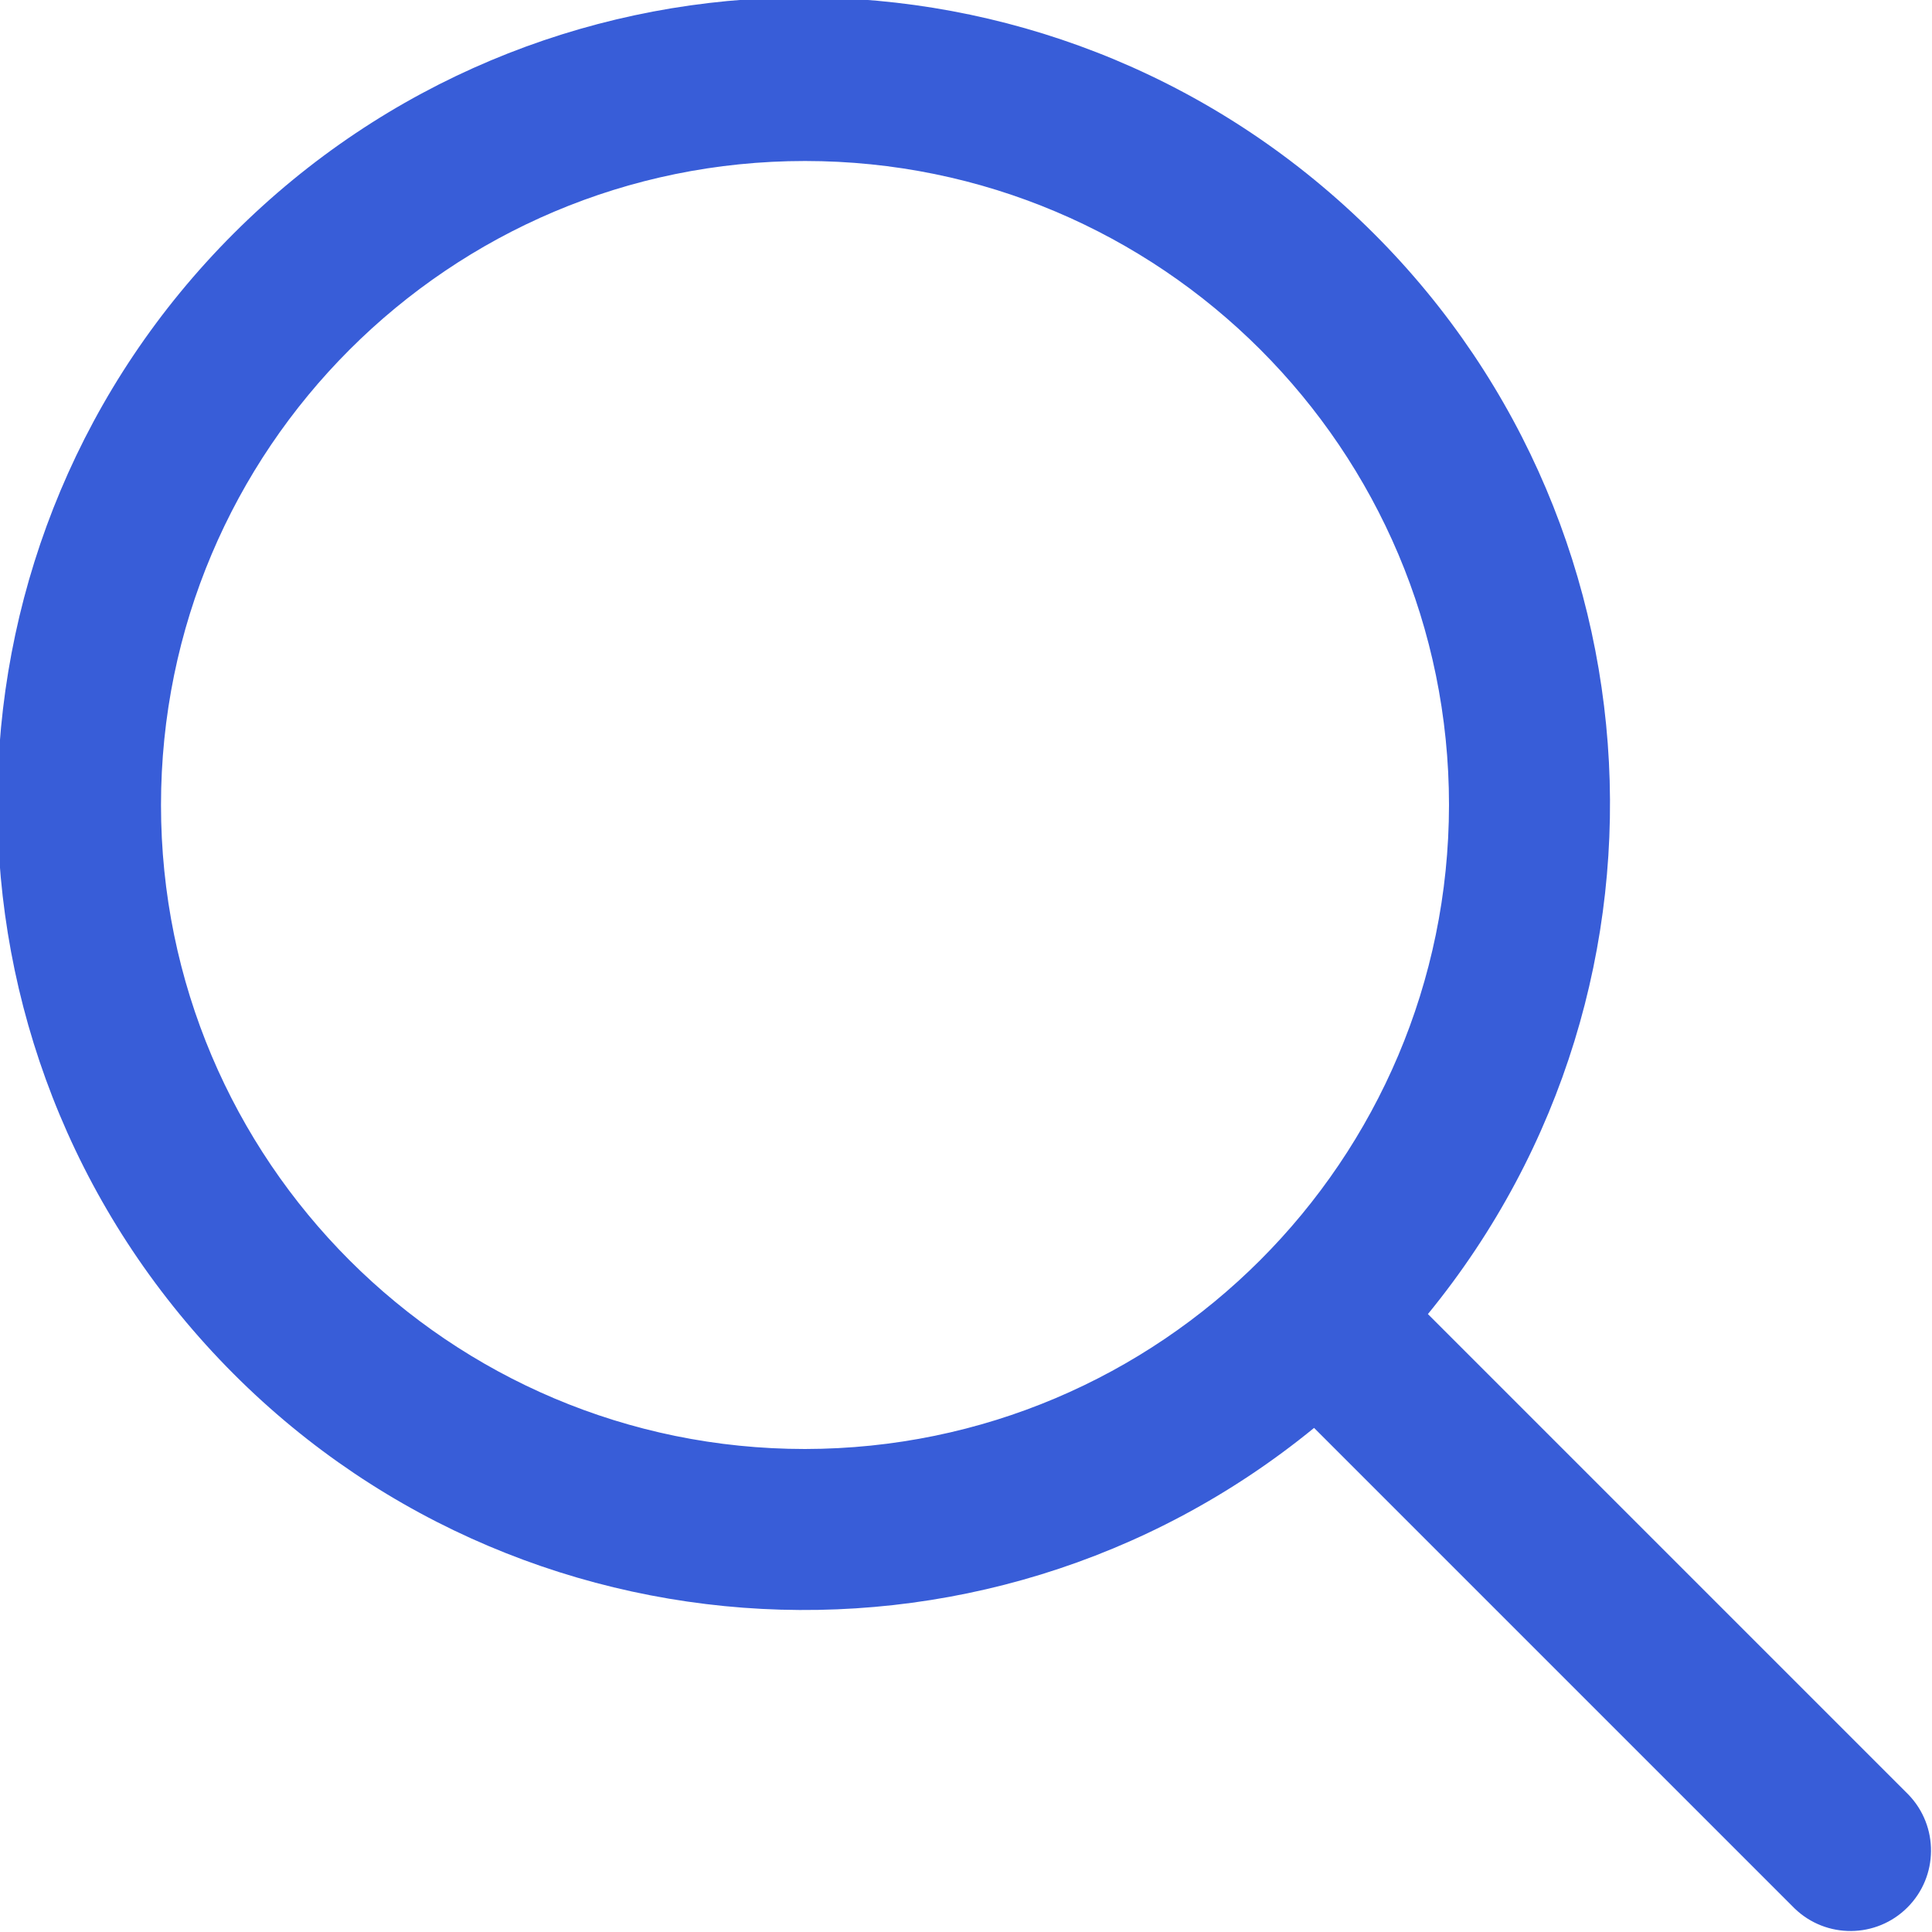
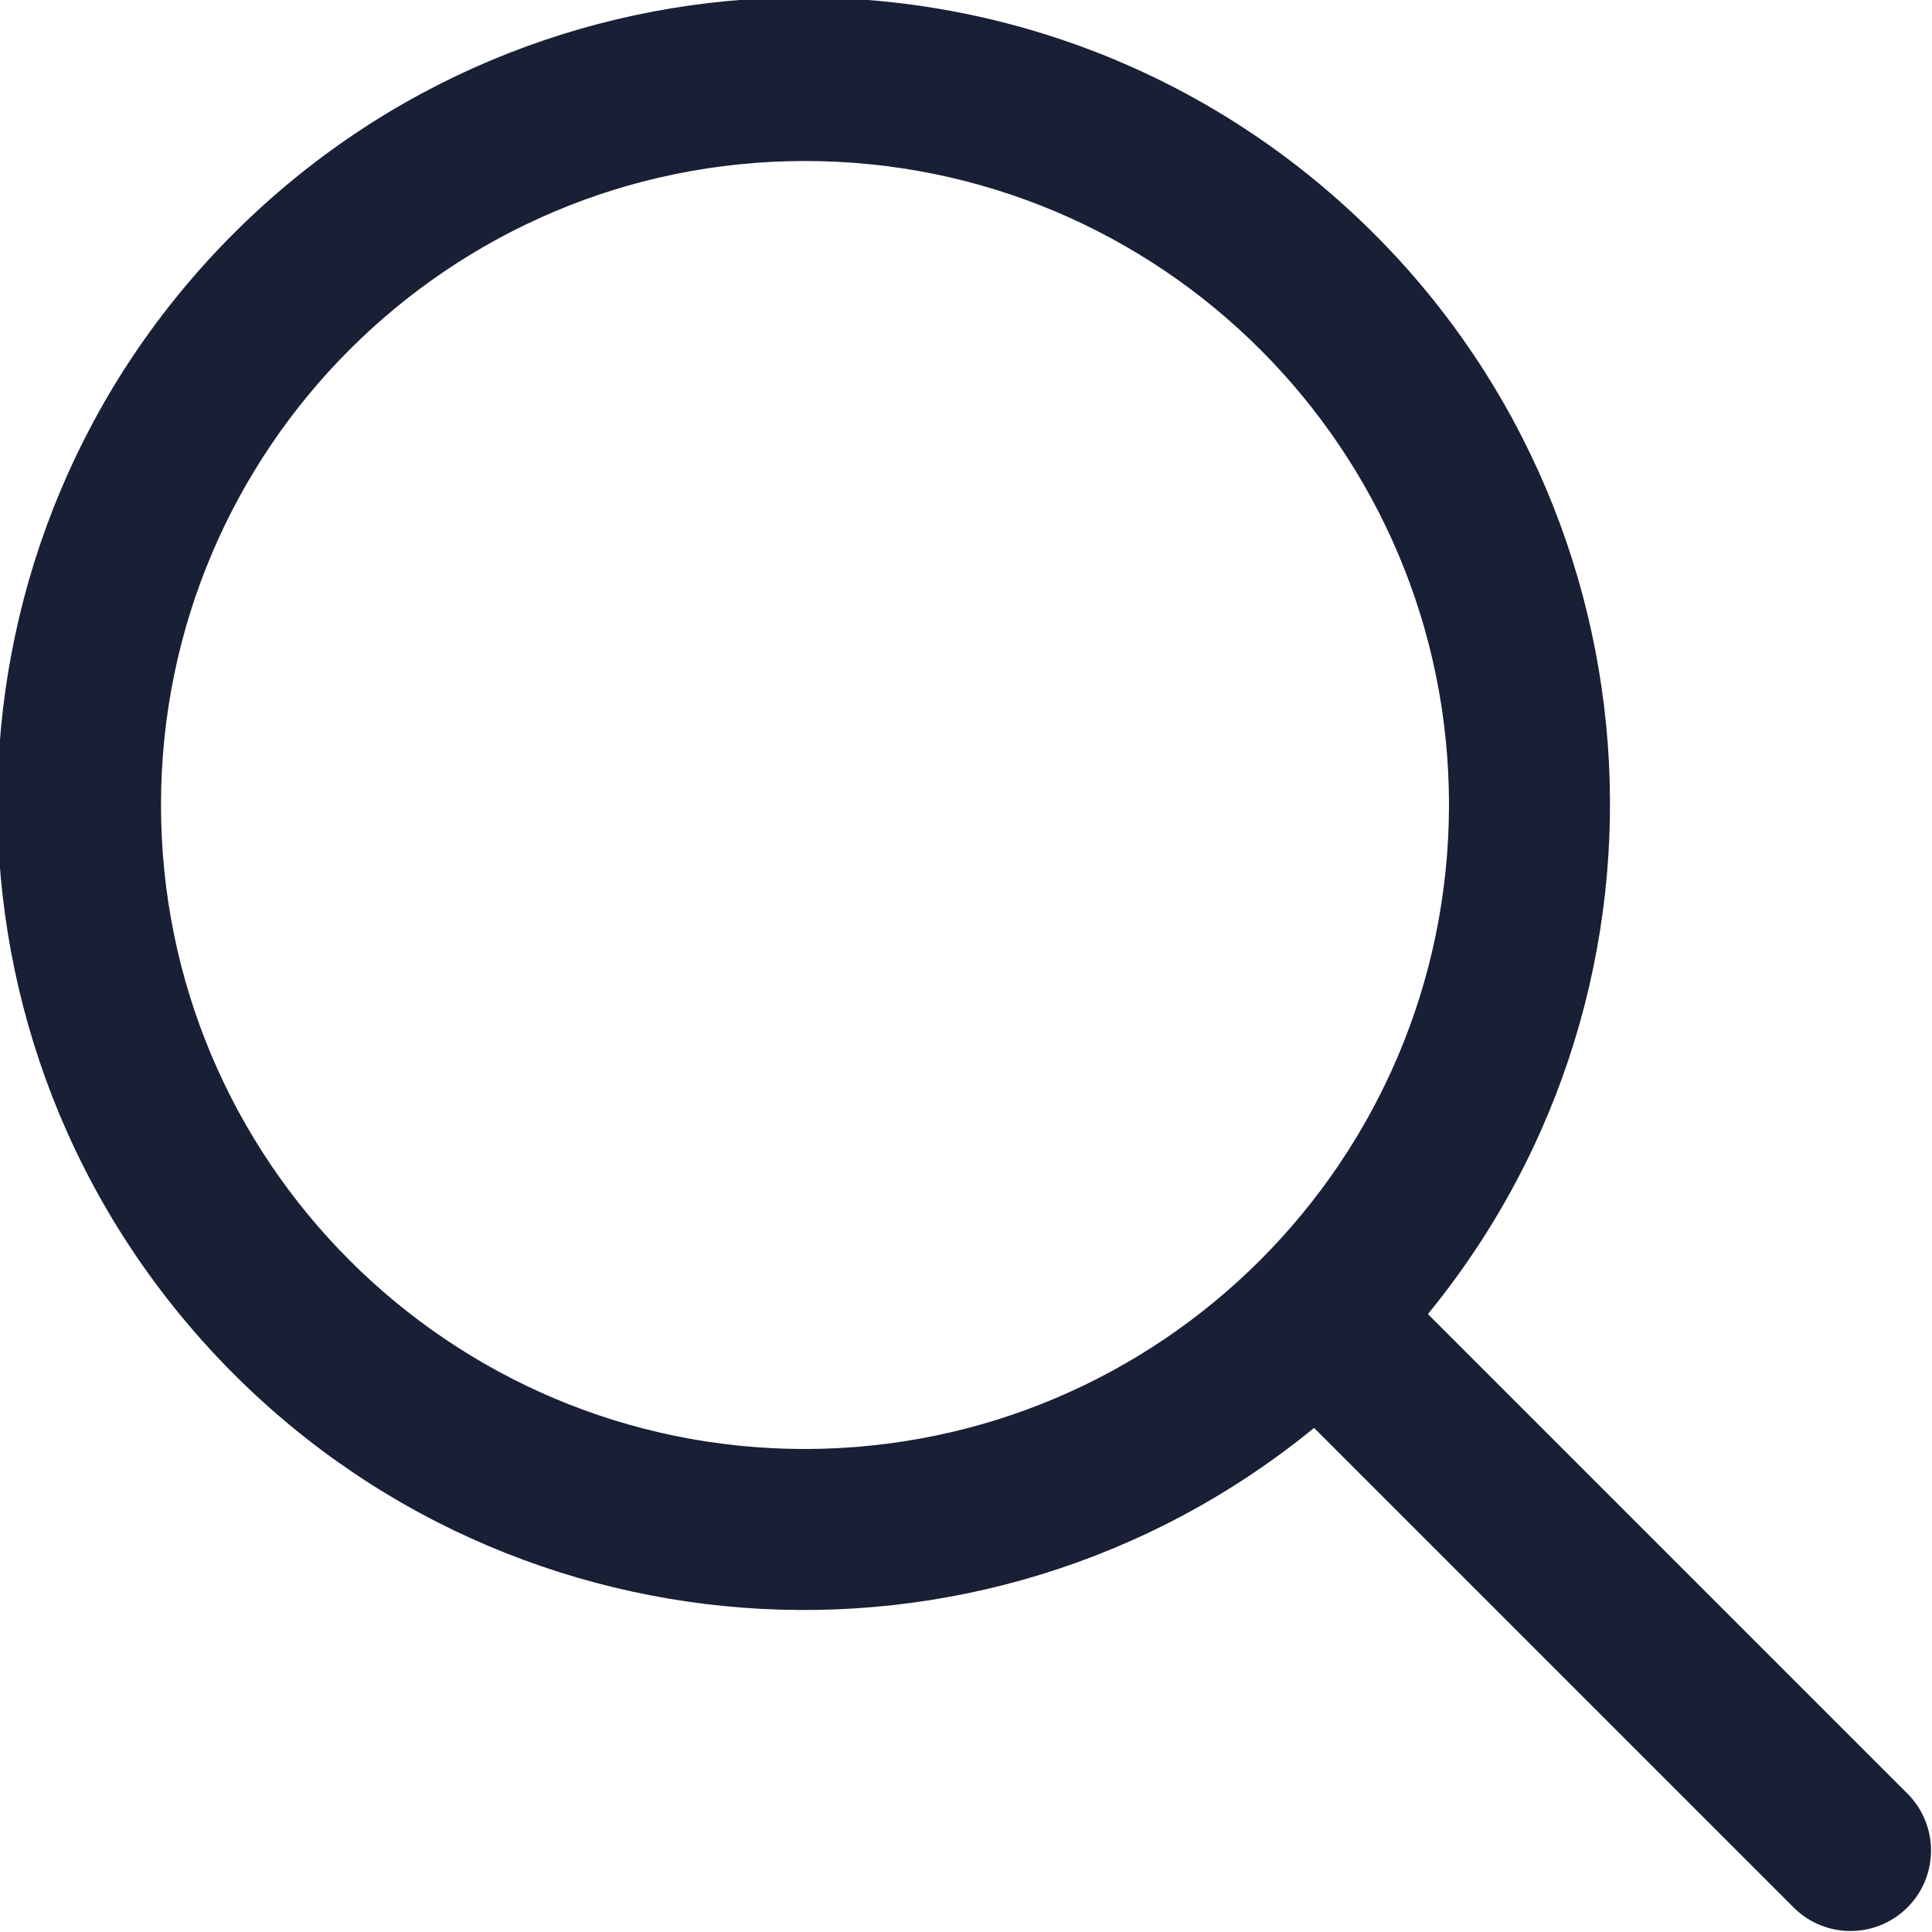
- <svg xmlns="http://www.w3.org/2000/svg" fill="#385dd8" id="Outline" viewBox="0 0 24 24">
+ <svg xmlns="http://www.w3.org/2000/svg" fill="#191f35" id="Outline" viewBox="0 0 24 24">
  <path d="M23.707,22.293l-5.969-5.969a10.016,10.016,0,1,0-1.414,1.414l5.969,5.969a1,1,0,0,0,1.414-1.414ZM10,18a8,8,0,1,1,8-8A8.009,8.009,0,0,1,10,18Z" />
</svg>
